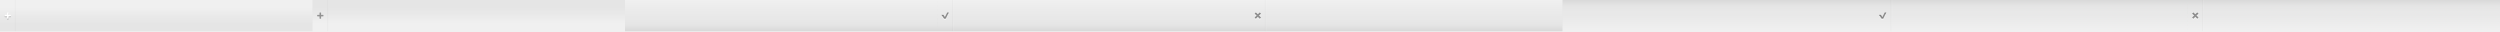
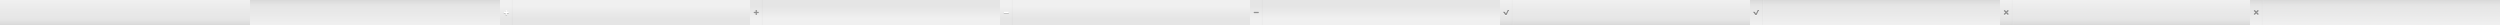
- <svg xmlns="http://www.w3.org/2000/svg" xmlns:xlink="http://www.w3.org/1999/xlink" width="3200" height="40" id="svg3509" version="1.0">
+ <svg xmlns="http://www.w3.org/2000/svg" xmlns:xlink="http://www.w3.org/1999/xlink" width="4000" height="40" id="svg3509" version="1.0">
  <defs id="defs3511">
    <linearGradient id="linearGradient4086">
      <stop style="stop-color:#ffffff;stop-opacity:1;" offset="0" id="stop4088" />
      <stop style="stop-color:#ffffff;stop-opacity:0;" offset="1" id="stop4090" />
    </linearGradient>
-     <linearGradient xlink:href="#linearGradient3157" id="linearGradient3456" gradientUnits="userSpaceOnUse" gradientTransform="matrix(1,0,0,0.125,1.6699219e-5,-210)" x1="800" y1="1680" x2="800" y2="2000" />
+     <linearGradient xlink:href="#linearGradient3157" id="linearGradient3456" gradientUnits="userSpaceOnUse" gradientTransform="matrix(1,0,0,0.125,-800,-210)" x1="800" y1="1680" x2="800" y2="2000" />
    <linearGradient xlink:href="#linearGradient3233" id="linearGradient3176" x1="20" y1="80" x2="20" y2="40" gradientUnits="userSpaceOnUse" gradientTransform="matrix(20,0,0,1,2000,-40)" />
    <linearGradient id="linearGradient3182">
      <stop style="stop-color:#000000;stop-opacity:0" offset="0" id="stop3184" />
      <stop style="stop-color:#000000;stop-opacity:0.047" offset="1" id="stop3186" />
    </linearGradient>
    <linearGradient xlink:href="#linearGradient3182" id="linearGradient2641" gradientUnits="userSpaceOnUse" gradientTransform="translate(1.6699219e-5,-70)" x1="400" y1="80" x2="400" y2="100" />
-     <linearGradient xlink:href="#linearGradient3157" id="linearGradient3462" gradientUnits="userSpaceOnUse" gradientTransform="matrix(1,0,0,0.125,400,-210)" x1="800" y1="1680" x2="800" y2="2000" />
+     <linearGradient xlink:href="#linearGradient3157" id="linearGradient3462" gradientUnits="userSpaceOnUse" gradientTransform="matrix(1,0,0,0.125,1600,-210)" x1="800" y1="1680" x2="800" y2="2000" />
    <linearGradient id="linearGradient3233">
      <stop style="stop-color:#666666;stop-opacity:1;" offset="0" id="stop3235" />
      <stop style="stop-color:#606060;stop-opacity:1" offset="1" id="stop3237" />
    </linearGradient>
    <linearGradient id="linearGradient3157">
      <stop style="stop-color:#000000;stop-opacity:0;" offset="0" id="stop3159" />
      <stop id="stop3248" offset="0.8" style="stop-color:#000000;stop-opacity:0.047;" />
      <stop style="stop-color:#000000;stop-opacity:0.094;" offset="1" id="stop3161" />
    </linearGradient>
-     <linearGradient xlink:href="#linearGradient3157" id="linearGradient3472" gradientUnits="userSpaceOnUse" gradientTransform="matrix(1,0,0,0.125,800,-210)" x1="800" y1="1680" x2="800" y2="2000" />
+     <linearGradient xlink:href="#linearGradient3157" id="linearGradient3472" gradientUnits="userSpaceOnUse" gradientTransform="matrix(1,0,0,0.125,2400,-210)" x1="800" y1="1680" x2="800" y2="2000" />
    <linearGradient xlink:href="#linearGradient3478" id="linearGradient3484" x1="1214.5" y1="234" x2="1214.5" y2="226" gradientUnits="userSpaceOnUse" gradientTransform="translate(1.6699219e-5,-210)" />
    <linearGradient id="linearGradient3478">
      <stop style="stop-color:#a0a0a0;stop-opacity:1" offset="0" id="stop3480" />
      <stop style="stop-color:#c0c0c0;stop-opacity:1" offset="1" id="stop3482" />
    </linearGradient>
    <linearGradient xlink:href="#linearGradient3478" id="linearGradient3507" gradientUnits="userSpaceOnUse" gradientTransform="translate(400.5,-1.2e-6)" x1="1214.5" y1="234" x2="1214.5" y2="226" />
    <linearGradient xlink:href="#linearGradient4086" id="linearGradient4164" gradientUnits="userSpaceOnUse" gradientTransform="translate(1600,6.7834472e-8)" x1="1220.5" y1="0" x2="1220.5" y2="40" />
    <linearGradient xlink:href="#linearGradient3182" id="linearGradient4079" gradientUnits="userSpaceOnUse" gradientTransform="translate(1.6699219e-5,-110)" x1="400" y1="80" x2="400" y2="100" />
-     <linearGradient xlink:href="#linearGradient3157" id="linearGradient4111" gradientUnits="userSpaceOnUse" gradientTransform="matrix(1,0,0,0.125,800,-250)" x1="800" y1="1680" x2="800" y2="2000" />
-     <linearGradient xlink:href="#linearGradient3157" id="linearGradient4117" gradientUnits="userSpaceOnUse" gradientTransform="matrix(1,0,0,0.125,800,-250)" x1="800" y1="1680" x2="800" y2="2000" />
-     <linearGradient xlink:href="#linearGradient3157" id="linearGradient4119" gradientUnits="userSpaceOnUse" gradientTransform="matrix(1,0,0,0.125,800,-250)" x1="800" y1="1680" x2="800" y2="2000" />
+     <linearGradient xlink:href="#linearGradient3157" id="linearGradient4111" gradientUnits="userSpaceOnUse" gradientTransform="matrix(1,0,0,0.125,-800,-250)" x1="800" y1="1680" x2="800" y2="2000" />
+     <linearGradient xlink:href="#linearGradient3157" id="linearGradient4117" gradientUnits="userSpaceOnUse" gradientTransform="matrix(1,0,0,0.125,1200,-250)" x1="800" y1="1680" x2="800" y2="2000" />
+     <linearGradient xlink:href="#linearGradient3157" id="linearGradient4119" gradientUnits="userSpaceOnUse" gradientTransform="matrix(1,0,0,0.125,1600,-250)" x1="800" y1="1680" x2="800" y2="2000" />
+     <linearGradient xlink:href="#linearGradient3182" id="linearGradient2474" gradientUnits="userSpaceOnUse" gradientTransform="translate(1.6699219e-5,-70)" x1="400" y1="80" x2="400" y2="100" />
+     <linearGradient xlink:href="#linearGradient3182" id="linearGradient2476" gradientUnits="userSpaceOnUse" gradientTransform="translate(1.6699219e-5,-110)" x1="400" y1="80" x2="400" y2="100" />
  </defs>
  <g id="layer1">
-     <rect style="opacity:1;fill:url(#linearGradient4119);fill-opacity:1;fill-rule:nonzero;stroke:none;stroke-width:2;stroke-linecap:round;stroke-linejoin:miter;marker:none;marker-start:none;marker-mid:none;marker-end:none;stroke-miterlimit:4;stroke-dasharray:none;stroke-dashoffset:0;stroke-opacity:1;visibility:visible;display:inline;overflow:visible;enable-background:accumulate" id="rect3466" width="400" height="40" x="2800" y="-40" transform="scale(1,-1)" />
-     <rect y="-40" x="2400" height="40" width="400" id="rect3460" style="opacity:1;fill:url(#linearGradient4117);fill-opacity:1;fill-rule:nonzero;stroke:none;stroke-width:2;stroke-linecap:round;stroke-linejoin:miter;marker:none;marker-start:none;marker-mid:none;marker-end:none;stroke-miterlimit:4;stroke-dasharray:none;stroke-dashoffset:0;stroke-opacity:1;visibility:visible;display:inline;overflow:visible;enable-background:accumulate" transform="scale(1,-1)" />
-     <g id="g4143" transform="translate(1200,-10e-7)">
+     <rect style="opacity:1;fill:url(#linearGradient4119);fill-opacity:1;fill-rule:nonzero;stroke:none;stroke-width:2;stroke-linecap:round;stroke-linejoin:miter;marker:none;marker-start:none;marker-mid:none;marker-end:none;stroke-miterlimit:4;stroke-dasharray:none;stroke-dashoffset:0;stroke-opacity:1;visibility:visible;display:inline;overflow:visible;enable-background:accumulate" id="rect3466" width="400" height="40" x="3600" y="-40" transform="scale(1,-1)" />
+     <rect y="-40" x="2800" height="40" width="400" id="rect3460" style="opacity:1;fill:url(#linearGradient4117);fill-opacity:1;fill-rule:nonzero;stroke:none;stroke-width:2;stroke-linecap:round;stroke-linejoin:miter;marker:none;marker-start:none;marker-mid:none;marker-end:none;stroke-miterlimit:4;stroke-dasharray:none;stroke-dashoffset:0;stroke-opacity:1;visibility:visible;display:inline;overflow:visible;enable-background:accumulate" transform="scale(1,-1)" />
+     <g id="g4143" transform="translate(1600,-1e-6)">
      <path id="path4145" d="M 1213.75,17.5 L 1210.5,24 L 1208.5,24 L 1206.062,20.5 L 1205,20.5 L 1208.5,25.5 L 1210.5,25.5 L 1214.5,17.5 L 1213.75,17.5 z" style="opacity:1;fill:#ffffff;fill-opacity:0.502;fill-rule:nonzero;stroke:none;stroke-width:2;stroke-linecap:round;stroke-linejoin:miter;marker:none;marker-start:none;marker-mid:none;marker-end:none;stroke-miterlimit:4;stroke-dasharray:none;stroke-dashoffset:0;stroke-opacity:1;visibility:visible;display:inline;overflow:visible;enable-background:accumulate" />
      <path id="path4147" d="M 1205,19 L 1207.5,19 L 1209.5,22 L 1212.5,16 L 1214.5,16 L 1210.5,24 L 1208.5,24" style="opacity:1;fill:#000000;fill-opacity:0.376;fill-rule:nonzero;stroke:none;stroke-width:2;stroke-linecap:round;stroke-linejoin:miter;marker:none;marker-start:none;marker-mid:none;marker-end:none;stroke-miterlimit:4;stroke-dasharray:none;stroke-dashoffset:0;stroke-opacity:1;visibility:visible;display:inline;overflow:visible;enable-background:accumulate" />
      <path id="path4149" d="M 1212.5,16 L 1209.5,22 L 1207.5,19 L 1205,19 L 1206.062,20.5 L 1207.5,20.5 L 1209.5,23.5 L 1212.5,17.5 L 1213.75,17.5 L 1214.5,16 L 1212.5,16 z" style="opacity:1;fill:#000000;fill-opacity:0.125;fill-rule:nonzero;stroke:none;stroke-width:2;stroke-linecap:round;stroke-linejoin:miter;marker:none;marker-start:none;marker-mid:none;marker-end:none;stroke-miterlimit:4;stroke-dasharray:none;stroke-dashoffset:0;stroke-opacity:1;visibility:visible;display:inline;overflow:visible;enable-background:accumulate" />
    </g>
-     <g id="g4151" transform="translate(1200,-10e-7)">
+     <g id="g4151" transform="translate(2000,-1e-6)">
      <path id="path4153" d="M 1606.75,18.25 L 1606,19 L 1607.75,20.75 L 1608.5,20 L 1606.75,18.25 z M 1613.25,18.25 L 1611.5,20 L 1612.25,20.75 L 1614,19 L 1613.25,18.25 z M 1610,21.5 L 1607.5,24 L 1606.75,23.25 L 1606,24 L 1607.5,25.5 L 1610,23 L 1612.5,25.5 L 1614,24 L 1613.25,23.25 L 1612.5,24 L 1610,21.5 z" style="opacity:1;fill:#ffffff;fill-opacity:0.502;fill-rule:nonzero;stroke:none;stroke-width:2;stroke-linecap:round;stroke-linejoin:miter;marker:none;marker-start:none;marker-mid:none;marker-end:none;stroke-miterlimit:4;stroke-dasharray:none;stroke-dashoffset:0;stroke-opacity:1;visibility:visible;display:inline;overflow:visible;enable-background:accumulate" />
      <path id="path4155" d="M 1607.5,16 L 1606,17.5 L 1608.5,20 L 1606,22.5 L 1607.5,24 L 1610,21.5 L 1612.5,24 L 1614,22.5 L 1611.5,20 L 1614,17.5 L 1612.5,16 L 1610,18.5 L 1607.5,16 z" style="opacity:1;fill:#000000;fill-opacity:0.376;fill-rule:nonzero;stroke:none;stroke-width:2;stroke-linecap:round;stroke-linejoin:miter;marker:none;marker-start:none;marker-mid:none;marker-end:none;stroke-miterlimit:4;stroke-dasharray:none;stroke-dashoffset:0;stroke-opacity:1;visibility:visible;display:inline;overflow:visible;enable-background:accumulate" />
      <path id="path4157" d="M 1607.5,16 L 1606,17.5 L 1606.5,18 L 1607.5,17 L 1610,19.5 L 1612.5,17 L 1613.5,18 L 1614,17.5 L 1612.5,16 L 1610,18.5 L 1607.5,16 z M 1608,20.5 L 1606,22.5 L 1606.5,23 L 1608.5,21 L 1608,20.5 z M 1612,20.5 L 1611.5,21 L 1613.5,23 L 1614,22.5 L 1612,20.5 z" style="opacity:1;fill:#000000;fill-opacity:0.125;fill-rule:nonzero;stroke:none;stroke-width:2;stroke-linecap:round;stroke-linejoin:miter;marker:none;marker-start:none;marker-mid:none;marker-end:none;stroke-miterlimit:4;stroke-dasharray:none;stroke-dashoffset:0;stroke-opacity:1;visibility:visible;display:inline;overflow:visible;enable-background:accumulate" />
    </g>
-     <rect y="0" x="800" height="40" width="400" id="rect2386" style="opacity:1;fill:url(#linearGradient3456);fill-opacity:1;fill-rule:nonzero;stroke:none;stroke-width:2;stroke-linecap:round;stroke-linejoin:miter;marker:none;marker-start:none;marker-mid:none;marker-end:none;stroke-miterlimit:4;stroke-dasharray:none;stroke-dashoffset:0;stroke-opacity:1;visibility:visible;display:inline;overflow:visible;enable-background:accumulate" />
-     <rect style="opacity:1;fill:url(#linearGradient4111);fill-opacity:1;fill-rule:nonzero;stroke:none;stroke-width:2;stroke-linecap:round;stroke-linejoin:miter;marker:none;marker-start:none;marker-mid:none;marker-end:none;stroke-miterlimit:4;stroke-dasharray:none;stroke-dashoffset:0;stroke-opacity:1;visibility:visible;display:inline;overflow:visible;enable-background:accumulate" id="rect3166" width="400" height="40" x="2000" y="-40" transform="scale(1,-1)" />
-     <g id="g4060">
+     <rect y="0" x="0" height="40" width="400" id="rect2386" style="opacity:1;fill:url(#linearGradient3456);fill-opacity:1;fill-rule:nonzero;stroke:none;stroke-width:2;stroke-linecap:round;stroke-linejoin:miter;marker:none;marker-start:none;marker-mid:none;marker-end:none;stroke-miterlimit:4;stroke-dasharray:none;stroke-dashoffset:0;stroke-opacity:1;visibility:visible;display:inline;overflow:visible;enable-background:accumulate" />
+     <rect style="opacity:1;fill:url(#linearGradient4111);fill-opacity:1;fill-rule:nonzero;stroke:none;stroke-width:2;stroke-linecap:round;stroke-linejoin:miter;marker:none;marker-start:none;marker-mid:none;marker-end:none;stroke-miterlimit:4;stroke-dasharray:none;stroke-dashoffset:0;stroke-opacity:1;visibility:visible;display:inline;overflow:visible;enable-background:accumulate" id="rect3166" width="400" height="40" x="400" y="-40" transform="scale(1,-1)" />
+     <g id="g4060" transform="translate(800,0)">
      <rect ry="0" y="1.717168e-14" x="0" height="40" width="400" id="rect2639" style="opacity:1;fill:url(#linearGradient2641);fill-opacity:1;fill-rule:nonzero;stroke:none;stroke-width:2;stroke-linecap:round;stroke-linejoin:miter;marker:none;marker-start:none;marker-mid:none;marker-end:none;stroke-miterlimit:4;stroke-dasharray:none;stroke-dashoffset:0;stroke-opacity:1;visibility:visible;display:inline;overflow:visible;enable-background:accumulate" />
      <path style="opacity:1;fill:#000000;fill-opacity:0.251;fill-rule:nonzero;stroke:none;stroke-width:2;stroke-linecap:round;stroke-linejoin:miter;marker:none;marker-start:none;marker-mid:none;marker-end:none;stroke-miterlimit:4;stroke-dasharray:none;stroke-dashoffset:0;stroke-opacity:1;visibility:visible;display:inline;overflow:visible;enable-background:accumulate" d="M 9.5,17 C 9.223,17 9,17.223 9,17.5 L 9,20 L 6.5,20 C 6.223,20 6,20.223 6,20.5 L 6,21.5 C 6,21.777 6.223,22 6.5,22 L 9,22 L 9,24.5 C 9,24.777 9.223,25 9.5,25 L 10.5,25 C 10.777,25 11,24.777 11,24.5 L 11,22 L 13.5,22 C 13.777,22 14,21.777 14,21.5 L 14,20.5 C 14,20.223 13.777,20 13.5,20 L 11,20 L 11,17.5 C 11,17.223 10.777,17 10.5,17 L 9.5,17 z" id="path3428" />
      <path id="rect3421" d="M 9.5,16 C 9.223,16 9,16.223 9,16.5 L 9,19 L 6.5,19 C 6.223,19 6,19.223 6,19.5 L 6,20.5 C 6,20.777 6.223,21 6.5,21 L 9,21 L 9,23.5 C 9,23.777 9.223,24 9.5,24 L 10.5,24 C 10.777,24 11,23.777 11,23.5 L 11,21 L 13.5,21 C 13.777,21 14,20.777 14,20.5 L 14,19.5 C 14,19.223 13.777,19 13.5,19 L 11,19 L 11,16.5 C 11,16.223 10.777,16 10.5,16 L 9.5,16 z" style="opacity:1;fill:#ffffff;fill-opacity:1;fill-rule:nonzero;stroke:none;stroke-width:2;stroke-linecap:round;stroke-linejoin:miter;marker:none;marker-start:none;marker-mid:none;marker-end:none;stroke-miterlimit:4;stroke-dasharray:none;stroke-dashoffset:0;stroke-opacity:1;visibility:visible;display:inline;overflow:visible;enable-background:accumulate" />
      <rect y="4.3819111e-15" x="20" height="40" width="1" id="rect3432" style="opacity:1;fill:#ffffff;fill-opacity:0.031;fill-rule:nonzero;stroke:none;stroke-width:2;stroke-linecap:round;stroke-linejoin:miter;marker:none;marker-start:none;marker-mid:none;marker-end:none;stroke-miterlimit:4;stroke-dasharray:none;stroke-dashoffset:0;stroke-opacity:1;visibility:visible;display:inline;overflow:visible;enable-background:accumulate" />
-       <rect style="opacity:1;fill:#000000;fill-opacity:0.031;fill-rule:nonzero;stroke:none;stroke-width:2;stroke-linecap:round;stroke-linejoin:miter;marker:none;marker-start:none;marker-mid:none;marker-end:none;stroke-miterlimit:4;stroke-dasharray:none;stroke-dashoffset:0;stroke-opacity:1;visibility:visible;display:inline;overflow:visible;enable-background:accumulate;color:#000000" id="rect3434" width="1" height="40" x="19" y="4.3819111e-15" />
+       <rect style="opacity:1;fill:#000000;fill-opacity:0.031;fill-rule:nonzero;stroke:none;stroke-width:2;stroke-linecap:round;stroke-linejoin:miter;marker:none;marker-start:none;marker-mid:none;marker-end:none;stroke-miterlimit:4;stroke-dasharray:none;stroke-dashoffset:0;stroke-opacity:1;visibility:visible;display:inline;overflow:visible;enable-background:accumulate" id="rect3434" width="1" height="40" x="19" y="4.3819111e-15" />
    </g>
-     <rect style="opacity:1;fill:url(#linearGradient3462);fill-opacity:1;fill-rule:nonzero;stroke:none;stroke-width:2;stroke-linecap:round;stroke-linejoin:miter;marker:none;marker-start:none;marker-mid:none;marker-end:none;stroke-miterlimit:4;stroke-dasharray:none;stroke-dashoffset:0;stroke-opacity:1;visibility:visible;display:inline;overflow:visible;enable-background:accumulate" id="rect3458" width="400" height="40" x="1200" y="0" />
-     <rect y="0" x="1600" height="40" width="400" id="rect3470" style="opacity:1;fill:url(#linearGradient3472);fill-opacity:1;fill-rule:nonzero;stroke:none;stroke-width:2;stroke-linecap:round;stroke-linejoin:miter;marker:none;marker-start:none;marker-mid:none;marker-end:none;stroke-miterlimit:4;stroke-dasharray:none;stroke-dashoffset:0;stroke-opacity:1;visibility:visible;display:inline;overflow:visible;enable-background:accumulate" />
-     <rect style="opacity:1;fill:#000000;fill-opacity:0.031;fill-rule:nonzero;stroke:none;stroke-width:2;stroke-linecap:round;stroke-linejoin:miter;marker:none;marker-start:none;marker-mid:none;marker-end:none;stroke-miterlimit:4;stroke-dasharray:none;stroke-dashoffset:0;stroke-opacity:1;visibility:visible;display:inline;overflow:visible;enable-background:accumulate" id="rect3573" width="1" height="40" x="1219" y="0" />
-     <rect y="0" x="1220" height="40" width="1" id="rect3575" style="opacity:1;fill:#ffffff;fill-opacity:0.125;fill-rule:nonzero;stroke:none;stroke-width:2;stroke-linecap:round;stroke-linejoin:miter;marker:none;marker-start:none;marker-mid:none;marker-end:none;stroke-miterlimit:4;stroke-dasharray:none;stroke-dashoffset:0;stroke-opacity:1;visibility:visible;display:inline;overflow:visible;enable-background:accumulate;color:#000000" />
-     <rect style="opacity:1;fill:#000000;fill-opacity:0.031;fill-rule:nonzero;stroke:none;stroke-width:2;stroke-linecap:round;stroke-linejoin:miter;marker:none;marker-start:none;marker-mid:none;marker-end:none;stroke-miterlimit:4;stroke-dasharray:none;stroke-dashoffset:0;stroke-opacity:1;visibility:visible;display:inline;overflow:visible;enable-background:accumulate" id="rect4094" width="1" height="40" x="1619" y="0" />
-     <rect y="0" x="1620" height="40" width="1" id="rect4096" style="opacity:1;fill:#ffffff;fill-opacity:0.125;fill-rule:nonzero;stroke:none;stroke-width:2;stroke-linecap:round;stroke-linejoin:miter;marker:none;marker-start:none;marker-mid:none;marker-end:none;stroke-miterlimit:4;stroke-dasharray:none;stroke-dashoffset:0;stroke-opacity:1;visibility:visible;display:inline;overflow:visible;enable-background:accumulate" />
-     <g id="g4067" transform="translate(400,-10e-7)">
+     <rect style="opacity:1;fill:url(#linearGradient3462);fill-opacity:1;fill-rule:nonzero;stroke:none;stroke-width:2;stroke-linecap:round;stroke-linejoin:miter;marker:none;marker-start:none;marker-mid:none;marker-end:none;stroke-miterlimit:4;stroke-dasharray:none;stroke-dashoffset:0;stroke-opacity:1;visibility:visible;display:inline;overflow:visible;enable-background:accumulate" id="rect3458" width="400" height="40" x="2400" y="0" />
+     <rect y="0" x="3200" height="40" width="400" id="rect3470" style="opacity:1;fill:url(#linearGradient3472);fill-opacity:1;fill-rule:nonzero;stroke:none;stroke-width:2;stroke-linecap:round;stroke-linejoin:miter;marker:none;marker-start:none;marker-mid:none;marker-end:none;stroke-miterlimit:4;stroke-dasharray:none;stroke-dashoffset:0;stroke-opacity:1;visibility:visible;display:inline;overflow:visible;enable-background:accumulate" />
+     <rect style="opacity:1;fill:#000000;fill-opacity:0.031;fill-rule:nonzero;stroke:none;stroke-width:2;stroke-linecap:round;stroke-linejoin:miter;marker:none;marker-start:none;marker-mid:none;marker-end:none;stroke-miterlimit:4;stroke-dasharray:none;stroke-dashoffset:0;stroke-opacity:1;visibility:visible;display:inline;overflow:visible;enable-background:accumulate" id="rect3573" width="1" height="40" x="2419" y="0" />
+     <rect y="0" x="2420" height="40" width="1" id="rect3575" style="opacity:1;fill:#ffffff;fill-opacity:0.125;fill-rule:nonzero;stroke:none;stroke-width:2;stroke-linecap:round;stroke-linejoin:miter;marker:none;marker-start:none;marker-mid:none;marker-end:none;stroke-miterlimit:4;stroke-dasharray:none;stroke-dashoffset:0;stroke-opacity:1;visibility:visible;display:inline;overflow:visible;enable-background:accumulate" />
+     <rect style="opacity:1;fill:#000000;fill-opacity:0.031;fill-rule:nonzero;stroke:none;stroke-width:2;stroke-linecap:round;stroke-linejoin:miter;marker:none;marker-start:none;marker-mid:none;marker-end:none;stroke-miterlimit:4;stroke-dasharray:none;stroke-dashoffset:0;stroke-opacity:1;visibility:visible;display:inline;overflow:visible;enable-background:accumulate" id="rect4094" width="1" height="40" x="3219" y="0" />
+     <rect y="0" x="3220" height="40" width="1" id="rect4096" style="opacity:1;fill:#ffffff;fill-opacity:0.125;fill-rule:nonzero;stroke:none;stroke-width:2;stroke-linecap:round;stroke-linejoin:miter;marker:none;marker-start:none;marker-mid:none;marker-end:none;stroke-miterlimit:4;stroke-dasharray:none;stroke-dashoffset:0;stroke-opacity:1;visibility:visible;display:inline;overflow:visible;enable-background:accumulate" />
+     <g id="g4067" transform="translate(1200,-1e-6)">
      <rect style="opacity:1;fill:url(#linearGradient4079);fill-opacity:1;fill-rule:nonzero;stroke:none;stroke-width:2;stroke-linecap:round;stroke-linejoin:miter;marker:none;marker-start:none;marker-mid:none;marker-end:none;stroke-miterlimit:4;stroke-dasharray:none;stroke-dashoffset:0;stroke-opacity:1;visibility:visible;display:inline;overflow:visible;enable-background:accumulate" id="rect4069" width="400" height="40" x="0" y="-40" ry="0" transform="scale(1,-1)" />
-       <path style="opacity:1;fill:#ffffff;fill-opacity:0.251;fill-rule:nonzero;stroke:none;stroke-width:2;stroke-linecap:round;stroke-linejoin:miter;marker:none;marker-start:none;marker-mid:none;marker-end:none;stroke-miterlimit:4;stroke-dasharray:none;stroke-dashoffset:0;stroke-opacity:1;visibility:visible;display:inline;overflow:visible;enable-background:accumulate" d="M 406 20.5 L 406 21.5 C 406 21.777 406.223 22 406.5 22 L 409 22 L 409 21 L 406.5 21 C 406.223 21 406 20.777 406 20.5 z M 414 20.5 C 414 20.777 413.777 21 413.5 21 L 411 21 L 411 22 L 413.5 22 C 413.777 22 414 21.777 414 21.5 L 414 20.5 z M 409 23.5 L 409 24.5 C 409 24.777 409.223 25 409.5 25 L 410.5 25 C 410.777 25 411 24.777 411 24.5 L 411 23.5 C 411 23.777 410.777 24 410.5 24 L 409.5 24 C 409.223 24 409 23.777 409 23.5 z " transform="translate(-400,1e-6)" id="path4071" />
+       <path style="opacity:1;fill:#ffffff;fill-opacity:0.251;fill-rule:nonzero;stroke:none;stroke-width:2;stroke-linecap:round;stroke-linejoin:miter;marker:none;marker-start:none;marker-mid:none;marker-end:none;stroke-miterlimit:4;stroke-dasharray:none;stroke-dashoffset:0;stroke-opacity:1;visibility:visible;display:inline;overflow:visible;enable-background:accumulate" d="M 406,20.5 L 406,21.5 C 406,21.777 406.223,22 406.5,22 L 409,22 L 409,21 L 406.5,21 C 406.223,21 406,20.777 406,20.5 z M 414,20.5 C 414,20.777 413.777,21 413.5,21 L 411,21 L 411,22 L 413.5,22 C 413.777,22 414,21.777 414,21.5 L 414,20.5 z M 409,23.5 L 409,24.5 C 409,24.777 409.223,25 409.5,25 L 410.5,25 C 410.777,25 411,24.777 411,24.5 L 411,23.5 C 411,23.777 410.777,24 410.5,24 L 409.5,24 C 409.223,24 409,23.777 409,23.5 z" transform="translate(-400,1e-6)" id="path4071" />
      <path style="opacity:1;fill:#000000;fill-opacity:0.376;fill-rule:nonzero;stroke:none;stroke-width:2;stroke-linecap:round;stroke-linejoin:miter;marker:none;marker-start:none;marker-mid:none;marker-end:none;stroke-miterlimit:4;stroke-dasharray:none;stroke-dashoffset:0;stroke-opacity:1;visibility:visible;display:inline;overflow:visible;enable-background:accumulate" d="M 9.5,16 C 9.223,16 9,16.223 9,16.5 L 9,19 L 6.5,19 C 6.223,19 6,19.223 6,19.5 L 6,20.5 C 6,20.777 6.223,21 6.5,21 L 9,21 L 9,23.5 C 9,23.777 9.223,24 9.5,24 L 10.5,24 C 10.777,24 11,23.777 11,23.5 L 11,21 L 13.5,21 C 13.777,21 14,20.777 14,20.5 L 14,19.5 C 14,19.223 13.777,19 13.5,19 L 11,19 L 11,16.5 C 11,16.223 10.777,16 10.5,16 L 9.5,16 z" id="path4073" />
      <rect style="opacity:1;fill:#ffffff;fill-opacity:0.031;fill-rule:nonzero;stroke:none;stroke-width:2;stroke-linecap:round;stroke-linejoin:miter;marker:none;marker-start:none;marker-mid:none;marker-end:none;stroke-miterlimit:4;stroke-dasharray:none;stroke-dashoffset:0;stroke-opacity:1;visibility:visible;display:inline;overflow:visible;enable-background:accumulate" id="rect4075" width="1" height="40" x="20" y="4.3819111e-15" />
      <rect y="4.3819111e-15" x="19" height="40" width="1" id="rect4077" style="opacity:1;fill:#000000;fill-opacity:0.031;fill-rule:nonzero;stroke:none;stroke-width:2;stroke-linecap:round;stroke-linejoin:miter;marker:none;marker-start:none;marker-mid:none;marker-end:none;stroke-miterlimit:4;stroke-dasharray:none;stroke-dashoffset:0;stroke-opacity:1;visibility:visible;display:inline;overflow:visible;enable-background:accumulate" />
    </g>
-     <g id="g4133">
-       <path id="path4089" d="M 1213.75 17.5 L 1210.5 24 L 1208.5 24 L 1206.062 20.5 L 1205 20.5 L 1208.5 25.5 L 1210.5 25.5 L 1214.5 17.5 L 1213.75 17.5 z " style="opacity:1;fill:#ffffff;fill-opacity:0.502;fill-rule:nonzero;stroke:none;stroke-width:2;stroke-linecap:round;stroke-linejoin:miter;marker:none;marker-start:none;marker-mid:none;marker-end:none;stroke-miterlimit:4;stroke-dasharray:none;stroke-dashoffset:0;stroke-opacity:1;visibility:visible;display:inline;overflow:visible;enable-background:accumulate;color:#000000" />
+     <g id="g4133" transform="translate(1200,-4.6325681e-8)">
+       <path id="path4089" d="M 1213.75,17.5 L 1210.5,24 L 1208.5,24 L 1206.062,20.5 L 1205,20.5 L 1208.5,25.5 L 1210.5,25.5 L 1214.5,17.5 L 1213.75,17.5 z" style="opacity:1;fill:#ffffff;fill-opacity:0.502;fill-rule:nonzero;stroke:none;stroke-width:2;stroke-linecap:round;stroke-linejoin:miter;marker:none;marker-start:none;marker-mid:none;marker-end:none;stroke-miterlimit:4;stroke-dasharray:none;stroke-dashoffset:0;stroke-opacity:1;visibility:visible;display:inline;overflow:visible;enable-background:accumulate" />
      <path id="path3474" d="M 1205,19 L 1207.5,19 L 1209.5,22 L 1212.5,16 L 1214.5,16 L 1210.5,24 L 1208.5,24" style="opacity:1;fill:#000000;fill-opacity:0.376;fill-rule:nonzero;stroke:none;stroke-width:2;stroke-linecap:round;stroke-linejoin:miter;marker:none;marker-start:none;marker-mid:none;marker-end:none;stroke-miterlimit:4;stroke-dasharray:none;stroke-dashoffset:0;stroke-opacity:1;visibility:visible;display:inline;overflow:visible;enable-background:accumulate" />
-       <path id="path4094" d="M 1212.5 16 L 1209.5 22 L 1207.5 19 L 1205 19 L 1206.062 20.5 L 1207.5 20.5 L 1209.5 23.5 L 1212.5 17.5 L 1213.75 17.5 L 1214.5 16 L 1212.5 16 z " style="opacity:1;fill:#000000;fill-opacity:0.125;fill-rule:nonzero;stroke:none;stroke-width:2;stroke-linecap:round;stroke-linejoin:miter;marker:none;marker-start:none;marker-mid:none;marker-end:none;stroke-miterlimit:4;stroke-dasharray:none;stroke-dashoffset:0;stroke-opacity:1;visibility:visible;display:inline;overflow:visible;enable-background:accumulate" />
+       <path id="path4094" d="M 1212.5,16 L 1209.5,22 L 1207.5,19 L 1205,19 L 1206.062,20.5 L 1207.5,20.5 L 1209.5,23.5 L 1212.5,17.5 L 1213.75,17.5 L 1214.5,16 L 1212.5,16 z" style="opacity:1;fill:#000000;fill-opacity:0.125;fill-rule:nonzero;stroke:none;stroke-width:2;stroke-linecap:round;stroke-linejoin:miter;marker:none;marker-start:none;marker-mid:none;marker-end:none;stroke-miterlimit:4;stroke-dasharray:none;stroke-dashoffset:0;stroke-opacity:1;visibility:visible;display:inline;overflow:visible;enable-background:accumulate" />
    </g>
-     <g id="g4138">
-       <path id="path3499" d="M 1606.75 18.25 L 1606 19 L 1607.75 20.75 L 1608.5 20 L 1606.75 18.25 z M 1613.25 18.25 L 1611.5 20 L 1612.25 20.75 L 1614 19 L 1613.25 18.25 z M 1610 21.5 L 1607.5 24 L 1606.75 23.25 L 1606 24 L 1607.5 25.5 L 1610 23 L 1612.5 25.5 L 1614 24 L 1613.25 23.25 L 1612.5 24 L 1610 21.5 z " style="fill:#ffffff;fill-opacity:0.502;fill-rule:nonzero;stroke:none;stroke-width:2;stroke-linecap:round;stroke-linejoin:miter;marker:none;marker-start:none;marker-mid:none;marker-end:none;stroke-miterlimit:4;stroke-dasharray:none;stroke-dashoffset:0;stroke-opacity:1;visibility:visible;display:inline;overflow:visible;enable-background:accumulate;opacity:1;color:#000000" />
-       <path id="path3492" d="M 1607.5,16 L 1606,17.5 L 1608.5,20 L 1606,22.5 L 1607.5,24 L 1610,21.5 L 1612.5,24 L 1614,22.5 L 1611.5,20 L 1614,17.5 L 1612.5,16 L 1610,18.5 L 1607.5,16 z" style="fill:#000000;fill-opacity:0.376;fill-rule:nonzero;stroke:none;stroke-width:2;stroke-linecap:round;stroke-linejoin:miter;marker:none;marker-start:none;marker-mid:none;marker-end:none;stroke-miterlimit:4;stroke-dasharray:none;stroke-dashoffset:0;stroke-opacity:1;visibility:visible;display:inline;overflow:visible;enable-background:accumulate;opacity:1;color:#000000" />
-       <path id="path4106" d="M 1607.5 16 L 1606 17.5 L 1606.5 18 L 1607.5 17 L 1610 19.5 L 1612.5 17 L 1613.5 18 L 1614 17.5 L 1612.5 16 L 1610 18.5 L 1607.5 16 z M 1608 20.5 L 1606 22.5 L 1606.5 23 L 1608.5 21 L 1608 20.5 z M 1612 20.5 L 1611.5 21 L 1613.5 23 L 1614 22.5 L 1612 20.5 z " style="fill:#000000;fill-opacity:0.125;fill-rule:nonzero;stroke:none;stroke-width:2;stroke-linecap:round;stroke-linejoin:miter;marker:none;marker-start:none;marker-mid:none;marker-end:none;stroke-miterlimit:4;stroke-dasharray:none;stroke-dashoffset:0;stroke-opacity:1;visibility:visible;display:inline;overflow:visible;enable-background:accumulate;opacity:1;color:#000000" />
+     <g id="g4138" transform="translate(1600,0)">
+       <path id="path3499" d="M 1606.75,18.25 L 1606,19 L 1607.75,20.75 L 1608.5,20 L 1606.75,18.25 z M 1613.25,18.25 L 1611.5,20 L 1612.25,20.75 L 1614,19 L 1613.25,18.25 z M 1610,21.5 L 1607.5,24 L 1606.75,23.25 L 1606,24 L 1607.5,25.5 L 1610,23 L 1612.5,25.5 L 1614,24 L 1613.25,23.25 L 1612.5,24 L 1610,21.5 z" style="opacity:1;fill:#ffffff;fill-opacity:0.502;fill-rule:nonzero;stroke:none;stroke-width:2;stroke-linecap:round;stroke-linejoin:miter;marker:none;marker-start:none;marker-mid:none;marker-end:none;stroke-miterlimit:4;stroke-dasharray:none;stroke-dashoffset:0;stroke-opacity:1;visibility:visible;display:inline;overflow:visible;enable-background:accumulate" />
+       <path id="path3492" d="M 1607.5,16 L 1606,17.5 L 1608.5,20 L 1606,22.5 L 1607.5,24 L 1610,21.5 L 1612.5,24 L 1614,22.5 L 1611.5,20 L 1614,17.5 L 1612.5,16 L 1610,18.5 L 1607.5,16 z" style="opacity:1;fill:#000000;fill-opacity:0.376;fill-rule:nonzero;stroke:none;stroke-width:2;stroke-linecap:round;stroke-linejoin:miter;marker:none;marker-start:none;marker-mid:none;marker-end:none;stroke-miterlimit:4;stroke-dasharray:none;stroke-dashoffset:0;stroke-opacity:1;visibility:visible;display:inline;overflow:visible;enable-background:accumulate" />
+       <path id="path4106" d="M 1607.5,16 L 1606,17.5 L 1606.5,18 L 1607.5,17 L 1610,19.5 L 1612.5,17 L 1613.5,18 L 1614,17.5 L 1612.5,16 L 1610,18.5 L 1607.5,16 z M 1608,20.5 L 1606,22.5 L 1606.5,23 L 1608.5,21 L 1608,20.5 z M 1612,20.5 L 1611.5,21 L 1613.5,23 L 1614,22.5 L 1612,20.5 z" style="opacity:1;fill:#000000;fill-opacity:0.125;fill-rule:nonzero;stroke:none;stroke-width:2;stroke-linecap:round;stroke-linejoin:miter;marker:none;marker-start:none;marker-mid:none;marker-end:none;stroke-miterlimit:4;stroke-dasharray:none;stroke-dashoffset:0;stroke-opacity:1;visibility:visible;display:inline;overflow:visible;enable-background:accumulate" />
    </g>
-     <rect style="opacity:1;fill:#000000;fill-opacity:0.031;fill-rule:nonzero;stroke:none;stroke-width:2;stroke-linecap:round;stroke-linejoin:miter;marker:none;marker-start:none;marker-mid:none;marker-end:none;stroke-miterlimit:4;stroke-dasharray:none;stroke-dashoffset:0;stroke-opacity:1;visibility:visible;display:inline;overflow:visible;enable-background:accumulate" id="rect4125" width="1" height="40" x="2420" y="0" />
-     <rect y="0" x="2421" height="40" width="1" id="rect4127" style="opacity:1;fill:#ffffff;fill-opacity:0.125;fill-rule:nonzero;stroke:none;stroke-width:2;stroke-linecap:round;stroke-linejoin:miter;marker:none;marker-start:none;marker-mid:none;marker-end:none;stroke-miterlimit:4;stroke-dasharray:none;stroke-dashoffset:0;stroke-opacity:1;visibility:visible;display:inline;overflow:visible;enable-background:accumulate" />
-     <rect style="opacity:1;fill:#000000;fill-opacity:0.031;fill-rule:nonzero;stroke:none;stroke-width:2;stroke-linecap:round;stroke-linejoin:miter;marker:none;marker-start:none;marker-mid:none;marker-end:none;stroke-miterlimit:4;stroke-dasharray:none;stroke-dashoffset:0;stroke-opacity:1;visibility:visible;display:inline;overflow:visible;enable-background:accumulate" id="rect4129" width="1" height="40" x="2819" y="0" />
-     <rect y="0" x="2820" height="40" width="1" id="rect4131" style="opacity:1;fill:#ffffff;fill-opacity:0.125;fill-rule:nonzero;stroke:none;stroke-width:2;stroke-linecap:round;stroke-linejoin:miter;marker:none;marker-start:none;marker-mid:none;marker-end:none;stroke-miterlimit:4;stroke-dasharray:none;stroke-dashoffset:0;stroke-opacity:1;visibility:visible;display:inline;overflow:visible;enable-background:accumulate;color:#000000" />
+     <rect style="opacity:1;fill:#000000;fill-opacity:0.031;fill-rule:nonzero;stroke:none;stroke-width:2;stroke-linecap:round;stroke-linejoin:miter;marker:none;marker-start:none;marker-mid:none;marker-end:none;stroke-miterlimit:4;stroke-dasharray:none;stroke-dashoffset:0;stroke-opacity:1;visibility:visible;display:inline;overflow:visible;enable-background:accumulate" id="rect4125" width="1" height="40" x="2820" y="0" />
+     <rect y="0" x="2821" height="40" width="1" id="rect4127" style="opacity:1;fill:#ffffff;fill-opacity:0.125;fill-rule:nonzero;stroke:none;stroke-width:2;stroke-linecap:round;stroke-linejoin:miter;marker:none;marker-start:none;marker-mid:none;marker-end:none;stroke-miterlimit:4;stroke-dasharray:none;stroke-dashoffset:0;stroke-opacity:1;visibility:visible;display:inline;overflow:visible;enable-background:accumulate" />
+     <rect style="opacity:1;fill:#000000;fill-opacity:0.031;fill-rule:nonzero;stroke:none;stroke-width:2;stroke-linecap:round;stroke-linejoin:miter;marker:none;marker-start:none;marker-mid:none;marker-end:none;stroke-miterlimit:4;stroke-dasharray:none;stroke-dashoffset:0;stroke-opacity:1;visibility:visible;display:inline;overflow:visible;enable-background:accumulate" id="rect4129" width="1" height="40" x="3619" y="0" />
+     <rect y="0" x="3620" height="40" width="1" id="rect4131" style="opacity:1;fill:#ffffff;fill-opacity:0.125;fill-rule:nonzero;stroke:none;stroke-width:2;stroke-linecap:round;stroke-linejoin:miter;marker:none;marker-start:none;marker-mid:none;marker-end:none;stroke-miterlimit:4;stroke-dasharray:none;stroke-dashoffset:0;stroke-opacity:1;visibility:visible;display:inline;overflow:visible;enable-background:accumulate" />
+     <g id="g2450" transform="translate(1600,10e-7)">
+       <rect ry="0" y="1.717168e-14" x="0" height="40" width="400" id="rect2452" style="opacity:1;fill:url(#linearGradient2474);fill-opacity:1;fill-rule:nonzero;stroke:none;stroke-width:2;stroke-linecap:round;stroke-linejoin:miter;marker:none;marker-start:none;marker-mid:none;marker-end:none;stroke-miterlimit:4;stroke-dasharray:none;stroke-dashoffset:0;stroke-opacity:1;visibility:visible;display:inline;overflow:visible;enable-background:accumulate" />
+       <path style="opacity:1;fill:#000000;fill-opacity:0.251;fill-rule:nonzero;stroke:none;stroke-width:2;stroke-linecap:round;stroke-linejoin:miter;marker:none;marker-start:none;marker-mid:none;marker-end:none;stroke-miterlimit:4;stroke-dasharray:none;stroke-dashoffset:0;stroke-opacity:1;visibility:visible;display:inline;overflow:visible;enable-background:accumulate" d="M 6.5,20 C 6.223,20 6,20.223 6,20.5 L 6,21.5 C 6,21.777 6.223,22 6.5,22 L 13.5,22 C 13.777,22 14,21.777 14,21.5 L 14,20.5 C 14,20.223 13.777,20 13.5,20 L 6.5,20 z" id="path2454" />
+       <path id="path2456" d="M 6.5,19 C 6.223,19 6,19.223 6,19.5 L 6,20.5 C 6,20.777 6.223,21 6.5,21 L 13.5,21 C 13.777,21 14,20.777 14,20.5 L 14,19.5 C 14,19.223 13.777,19 13.5,19 L 6.5,19 z" style="opacity:1;fill:#ffffff;fill-opacity:1;fill-rule:nonzero;stroke:none;stroke-width:2;stroke-linecap:round;stroke-linejoin:miter;marker:none;marker-start:none;marker-mid:none;marker-end:none;stroke-miterlimit:4;stroke-dasharray:none;stroke-dashoffset:0;stroke-opacity:1;visibility:visible;display:inline;overflow:visible;enable-background:accumulate" />
+       <rect y="4.3819111e-15" x="20" height="40" width="1" id="rect2458" style="opacity:1;fill:#ffffff;fill-opacity:0.031;fill-rule:nonzero;stroke:none;stroke-width:2;stroke-linecap:round;stroke-linejoin:miter;marker:none;marker-start:none;marker-mid:none;marker-end:none;stroke-miterlimit:4;stroke-dasharray:none;stroke-dashoffset:0;stroke-opacity:1;visibility:visible;display:inline;overflow:visible;enable-background:accumulate" />
+       <rect style="opacity:1;fill:#000000;fill-opacity:0.031;fill-rule:nonzero;stroke:none;stroke-width:2;stroke-linecap:round;stroke-linejoin:miter;marker:none;marker-start:none;marker-mid:none;marker-end:none;stroke-miterlimit:4;stroke-dasharray:none;stroke-dashoffset:0;stroke-opacity:1;visibility:visible;display:inline;overflow:visible;enable-background:accumulate" id="rect2460" width="1" height="40" x="19" y="4.3819111e-15" />
+     </g>
+     <g id="g2462" transform="translate(2000,0)">
+       <rect style="opacity:1;fill:url(#linearGradient2476);fill-opacity:1;fill-rule:nonzero;stroke:none;stroke-width:2;stroke-linecap:round;stroke-linejoin:miter;marker:none;marker-start:none;marker-mid:none;marker-end:none;stroke-miterlimit:4;stroke-dasharray:none;stroke-dashoffset:0;stroke-opacity:1;visibility:visible;display:inline;overflow:visible;enable-background:accumulate" id="rect2464" width="400" height="40" x="0" y="-40" ry="0" transform="scale(1,-1)" />
+       <path style="opacity:1;fill:#ffffff;fill-opacity:0.251;fill-rule:nonzero;stroke:none;stroke-width:2;stroke-linecap:round;stroke-linejoin:miter;marker:none;marker-start:none;marker-mid:none;marker-end:none;stroke-miterlimit:4;stroke-dasharray:none;stroke-dashoffset:0;stroke-opacity:1;visibility:visible;display:inline;overflow:visible;enable-background:accumulate" d="M 406,20.5 L 406,21.5 C 406,21.777 406.223,22 406.5,22 L 406.5,21 C 406.223,21 406,20.777 406,20.5 z M 414,20.5 C 414,20.777 413.777,21 413.5,21 L 413.5,22 C 413.777,22 414,21.777 414,21.5 L 414,20.5 z" transform="translate(-400,1e-6)" id="path2466" />
+       <path style="opacity:1;fill:#000000;fill-opacity:0.376;fill-rule:nonzero;stroke:none;stroke-width:2;stroke-linecap:round;stroke-linejoin:miter;marker:none;marker-start:none;marker-mid:none;marker-end:none;stroke-miterlimit:4;stroke-dasharray:none;stroke-dashoffset:0;stroke-opacity:1;visibility:visible;display:inline;overflow:visible;enable-background:accumulate" d="M 6.5,19 C 6.223,19 6,19.223 6,19.5 L 6,20.5 C 6,20.777 6.223,21 6.5,21 L 13.5,21 C 13.777,21 14,20.777 14,20.5 L 14,19.5 C 14,19.223 13.777,19 13.5,19 L 6.5,19 z" id="path2468" />
+       <rect style="opacity:1;fill:#ffffff;fill-opacity:0.031;fill-rule:nonzero;stroke:none;stroke-width:2;stroke-linecap:round;stroke-linejoin:miter;marker:none;marker-start:none;marker-mid:none;marker-end:none;stroke-miterlimit:4;stroke-dasharray:none;stroke-dashoffset:0;stroke-opacity:1;visibility:visible;display:inline;overflow:visible;enable-background:accumulate" id="rect2470" width="1" height="40" x="20" y="4.3819111e-15" />
+       <rect y="4.3819111e-15" x="19" height="40" width="1" id="rect2472" style="opacity:1;fill:#000000;fill-opacity:0.031;fill-rule:nonzero;stroke:none;stroke-width:2;stroke-linecap:round;stroke-linejoin:miter;marker:none;marker-start:none;marker-mid:none;marker-end:none;stroke-miterlimit:4;stroke-dasharray:none;stroke-dashoffset:0;stroke-opacity:1;visibility:visible;display:inline;overflow:visible;enable-background:accumulate" />
+     </g>
  </g>
</svg>
